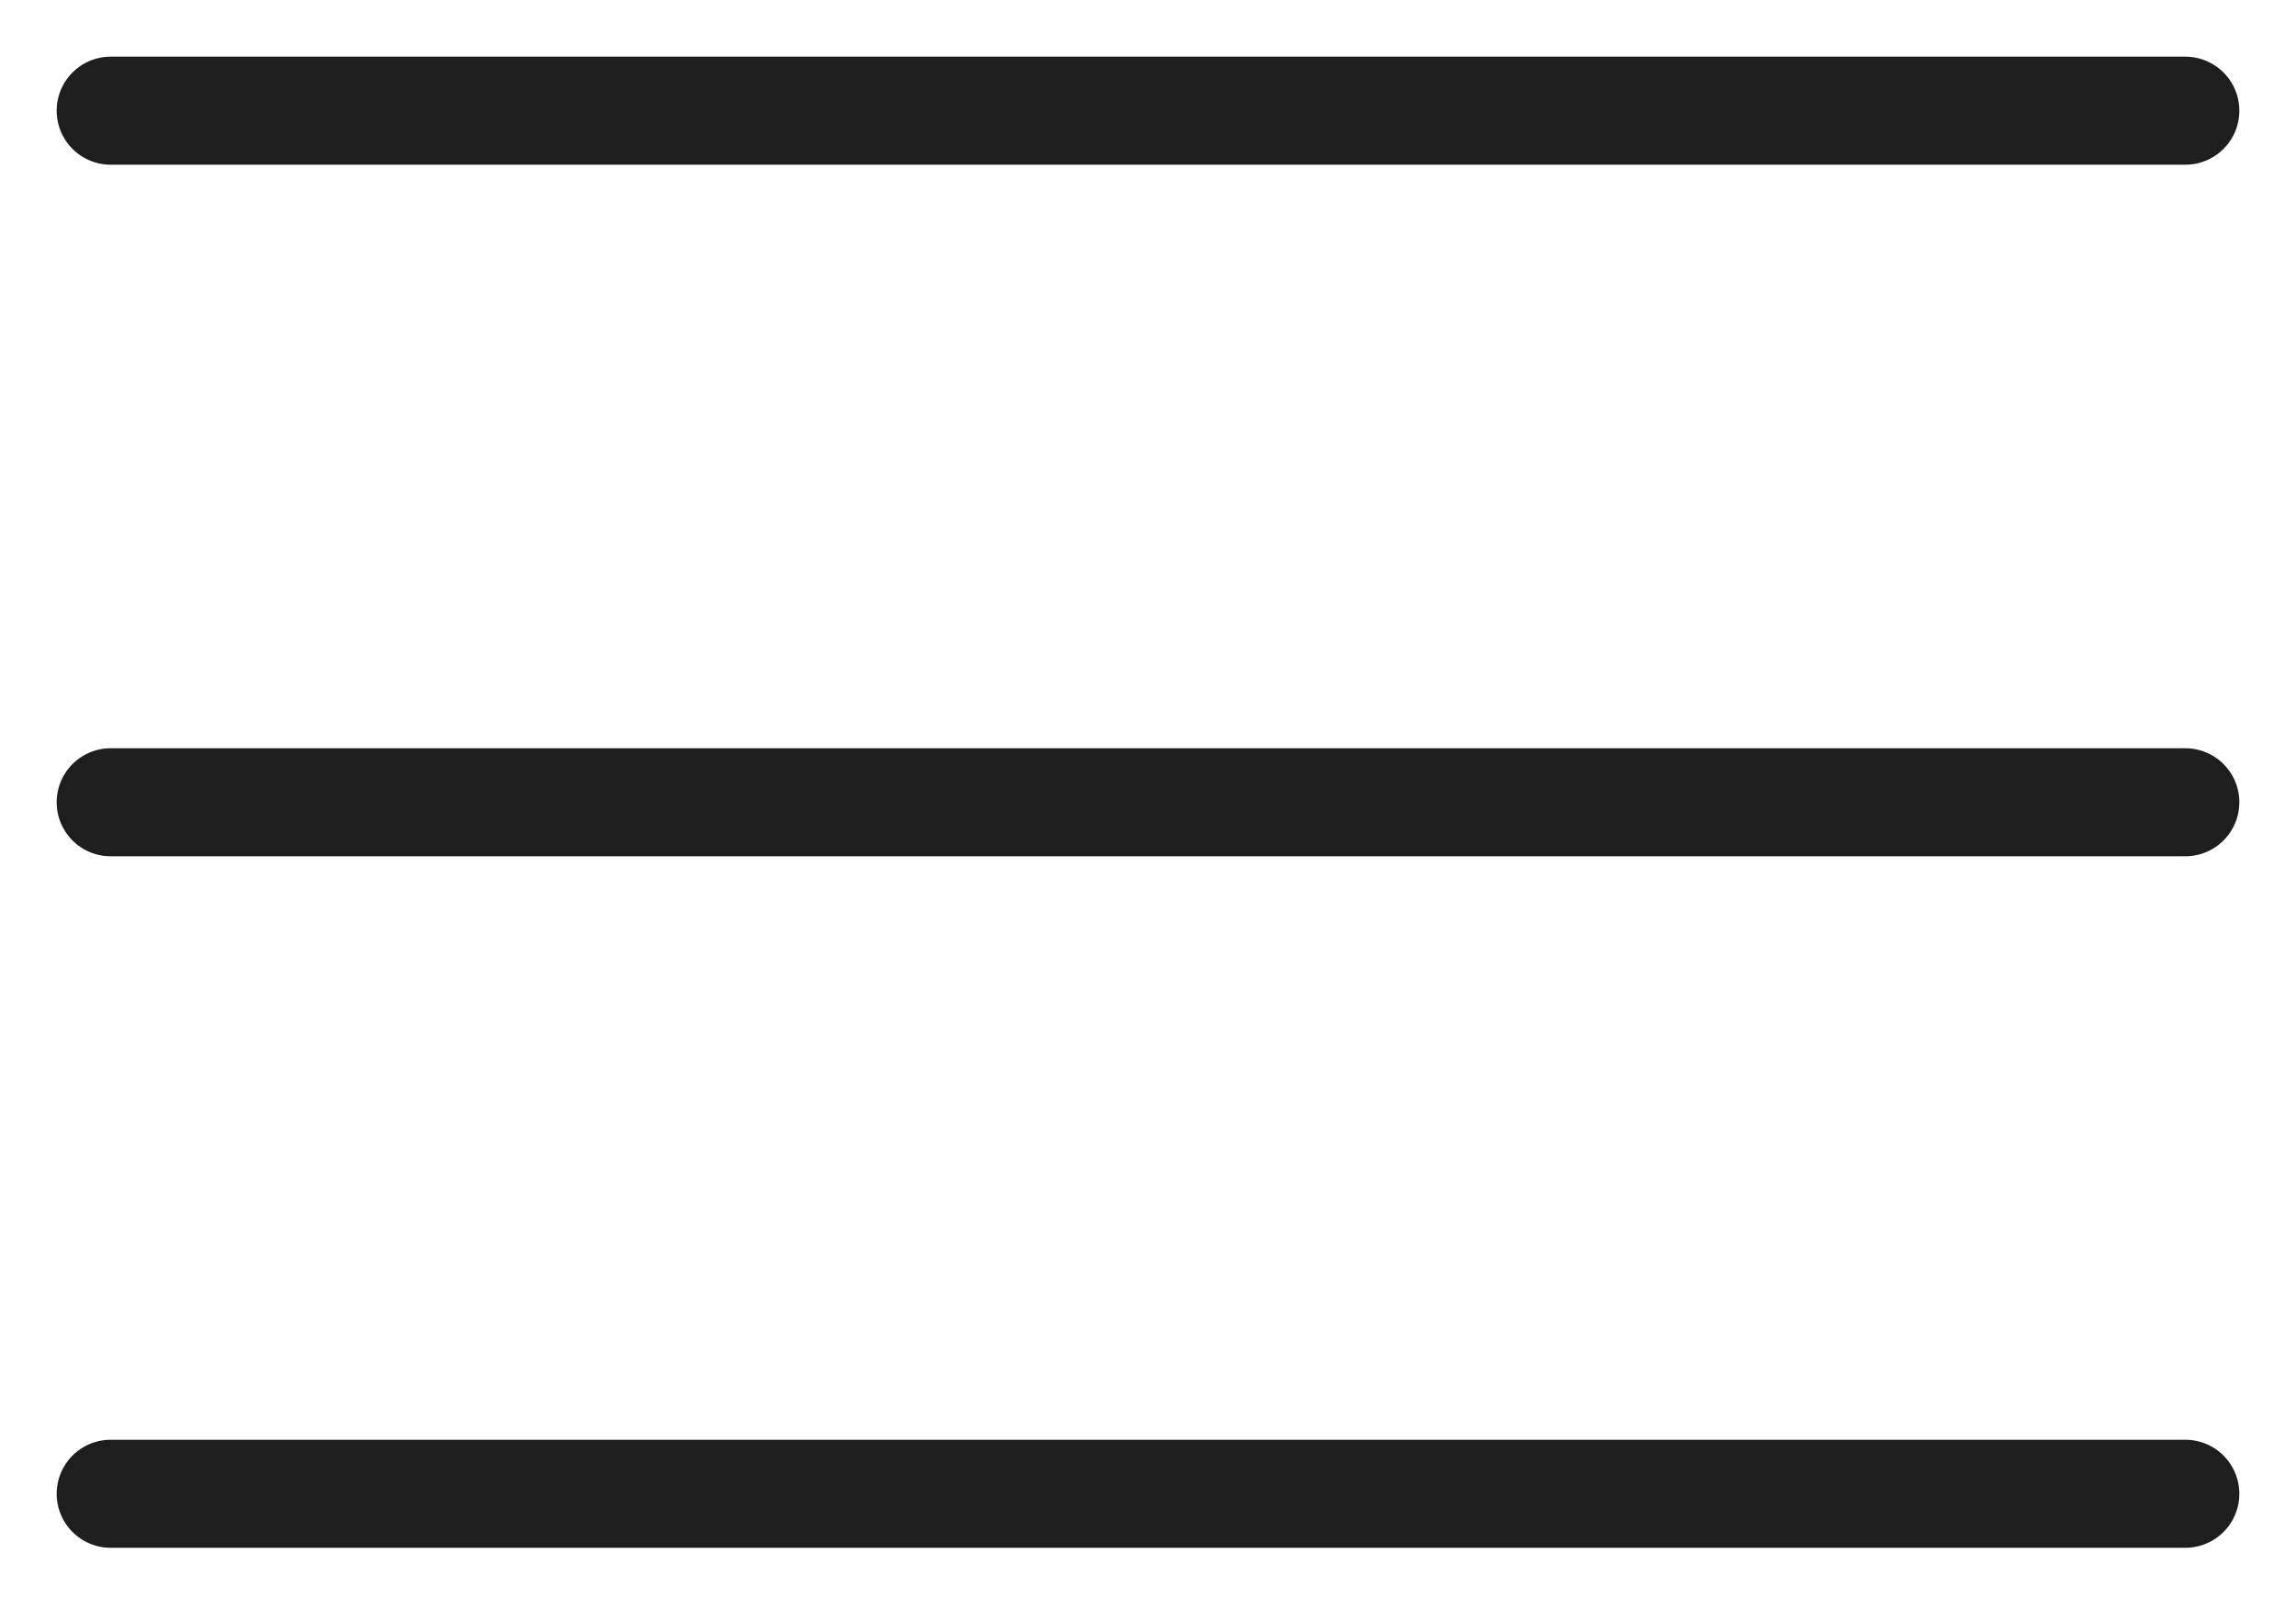
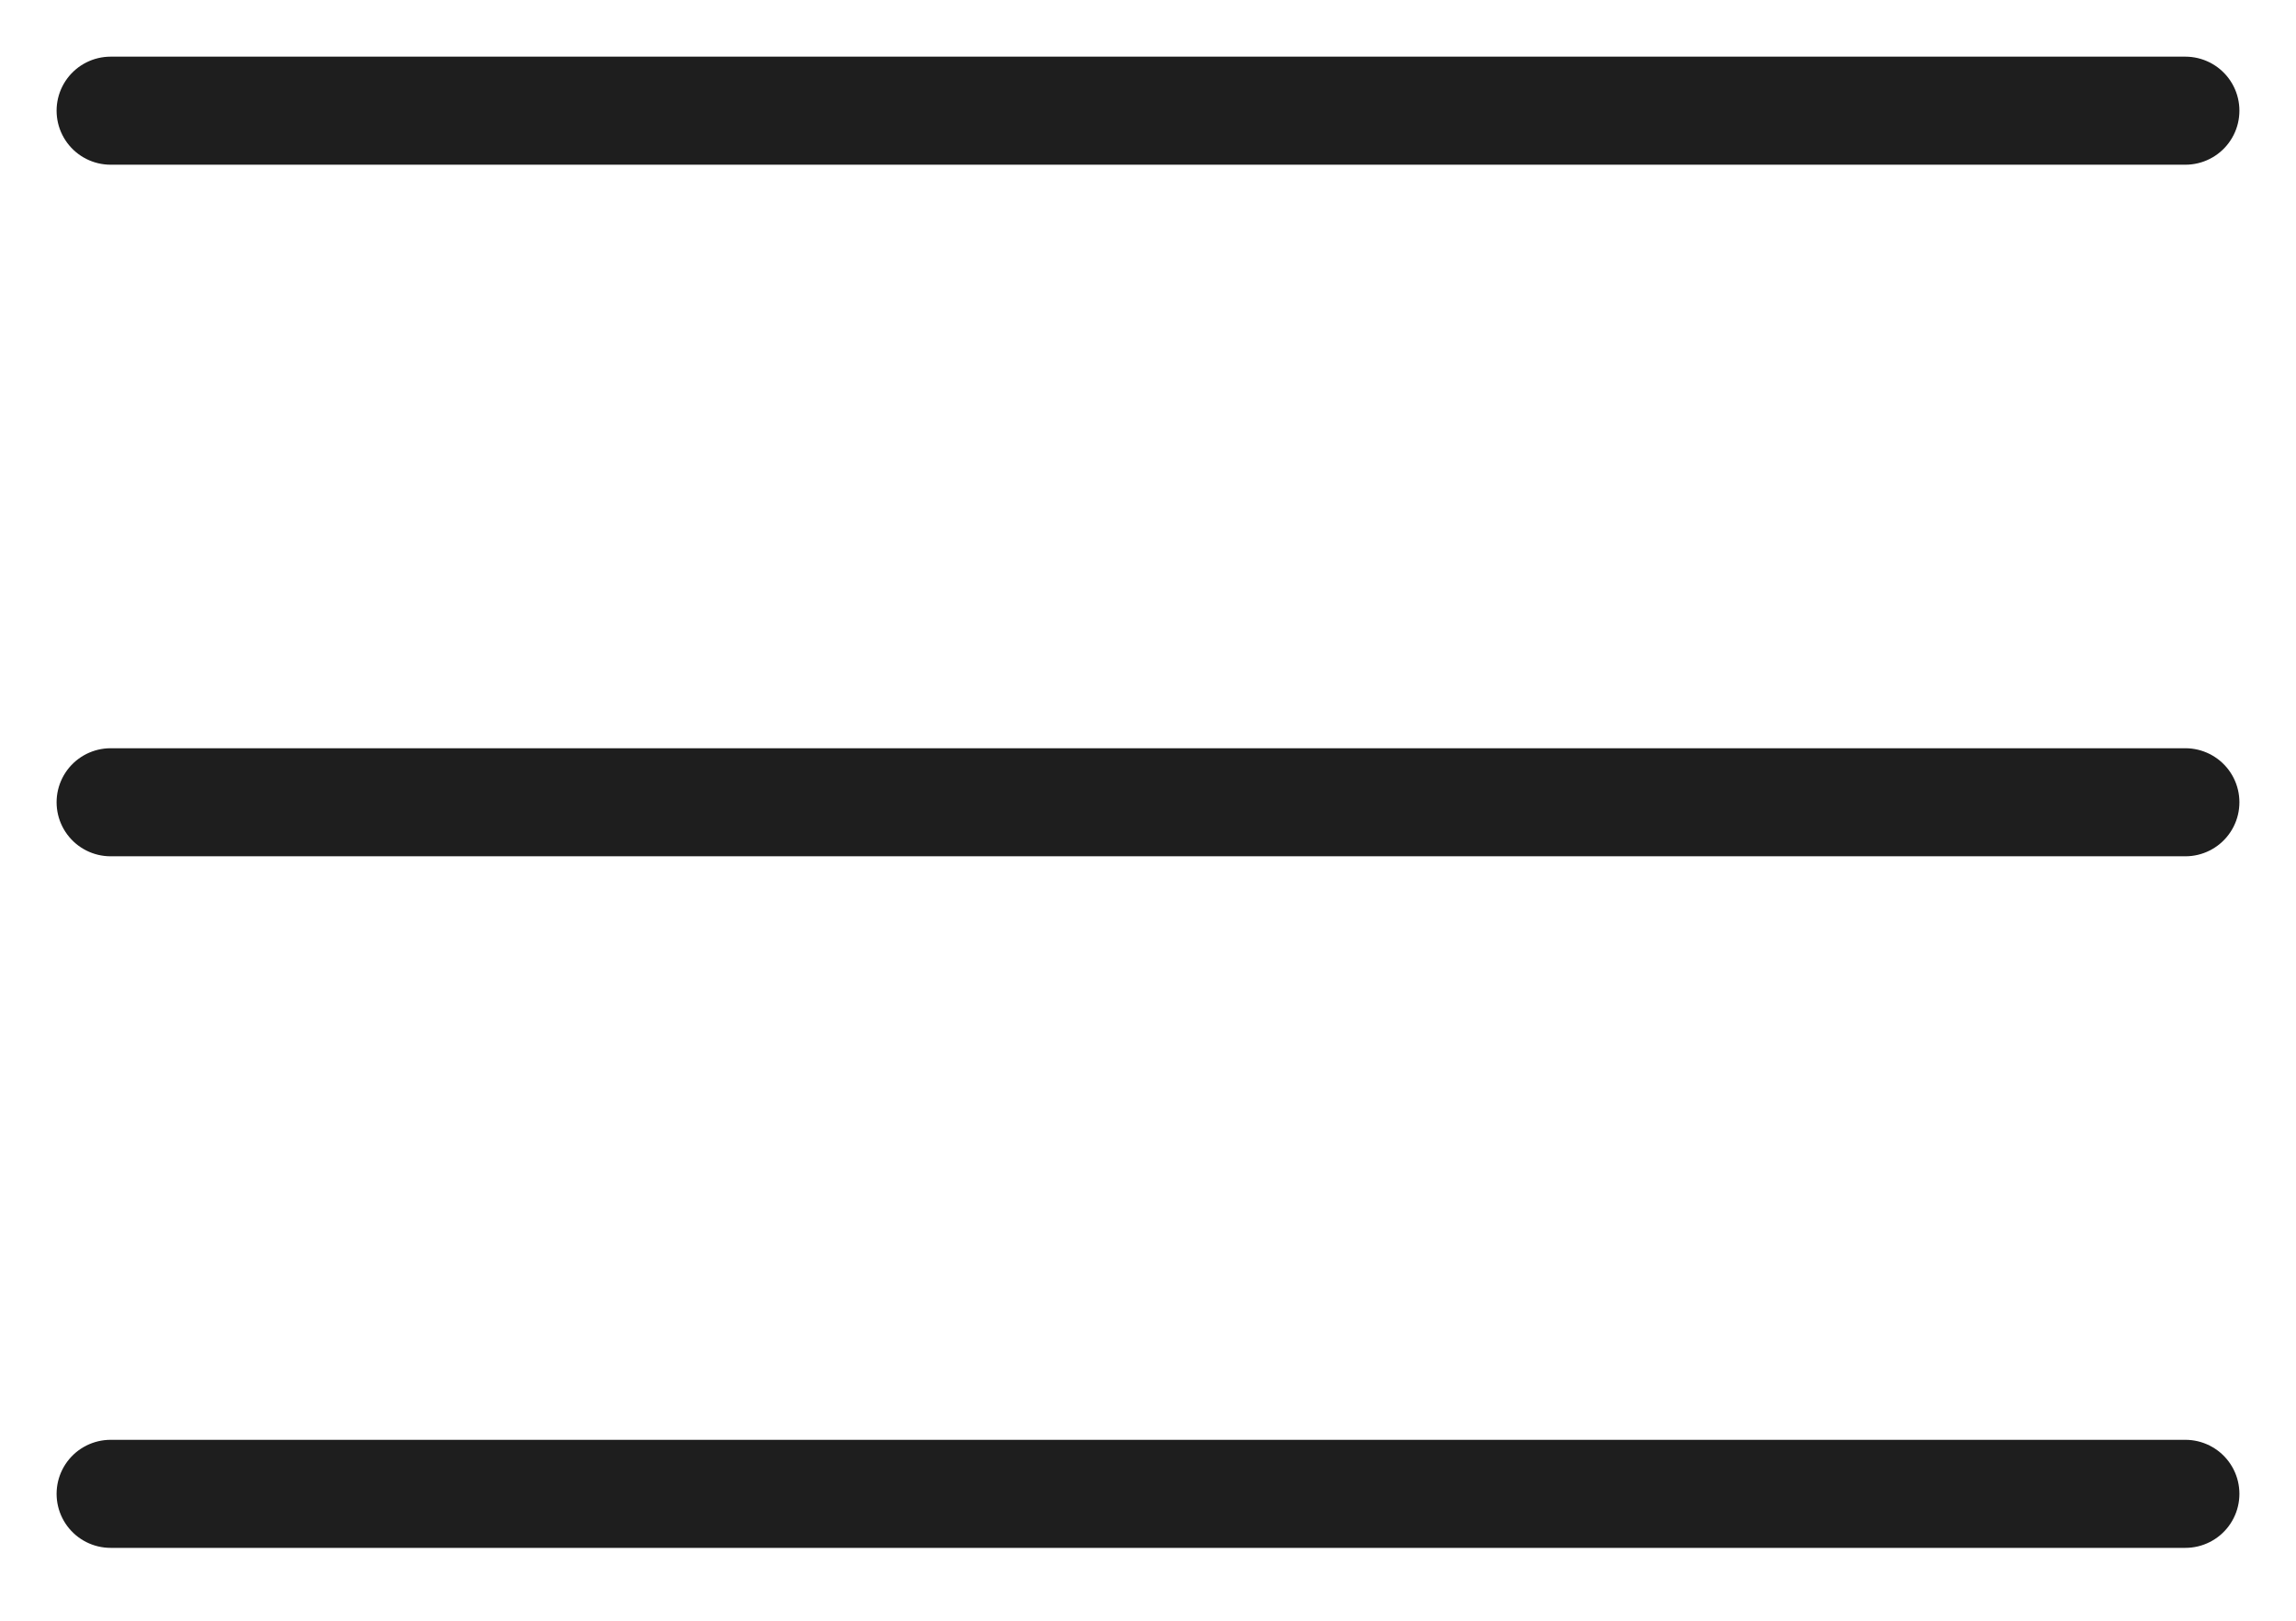
<svg xmlns="http://www.w3.org/2000/svg" width="34" height="24" viewBox="0 0 34 24" fill="none">
-   <path d="M1.639 11.88H32.361M1.639 1.639H32.361M1.639 22.12H32.361" stroke="#1E1E1E" stroke-width="1.6" stroke-linecap="round" stroke-linejoin="round" />
+   <path d="M1.638 11.88H32.362M1.638 1.639H32.362M1.638 22.121H32.362" stroke="#1E1E1E" stroke-width="1.6" stroke-linecap="round" stroke-linejoin="round" />
</svg>
